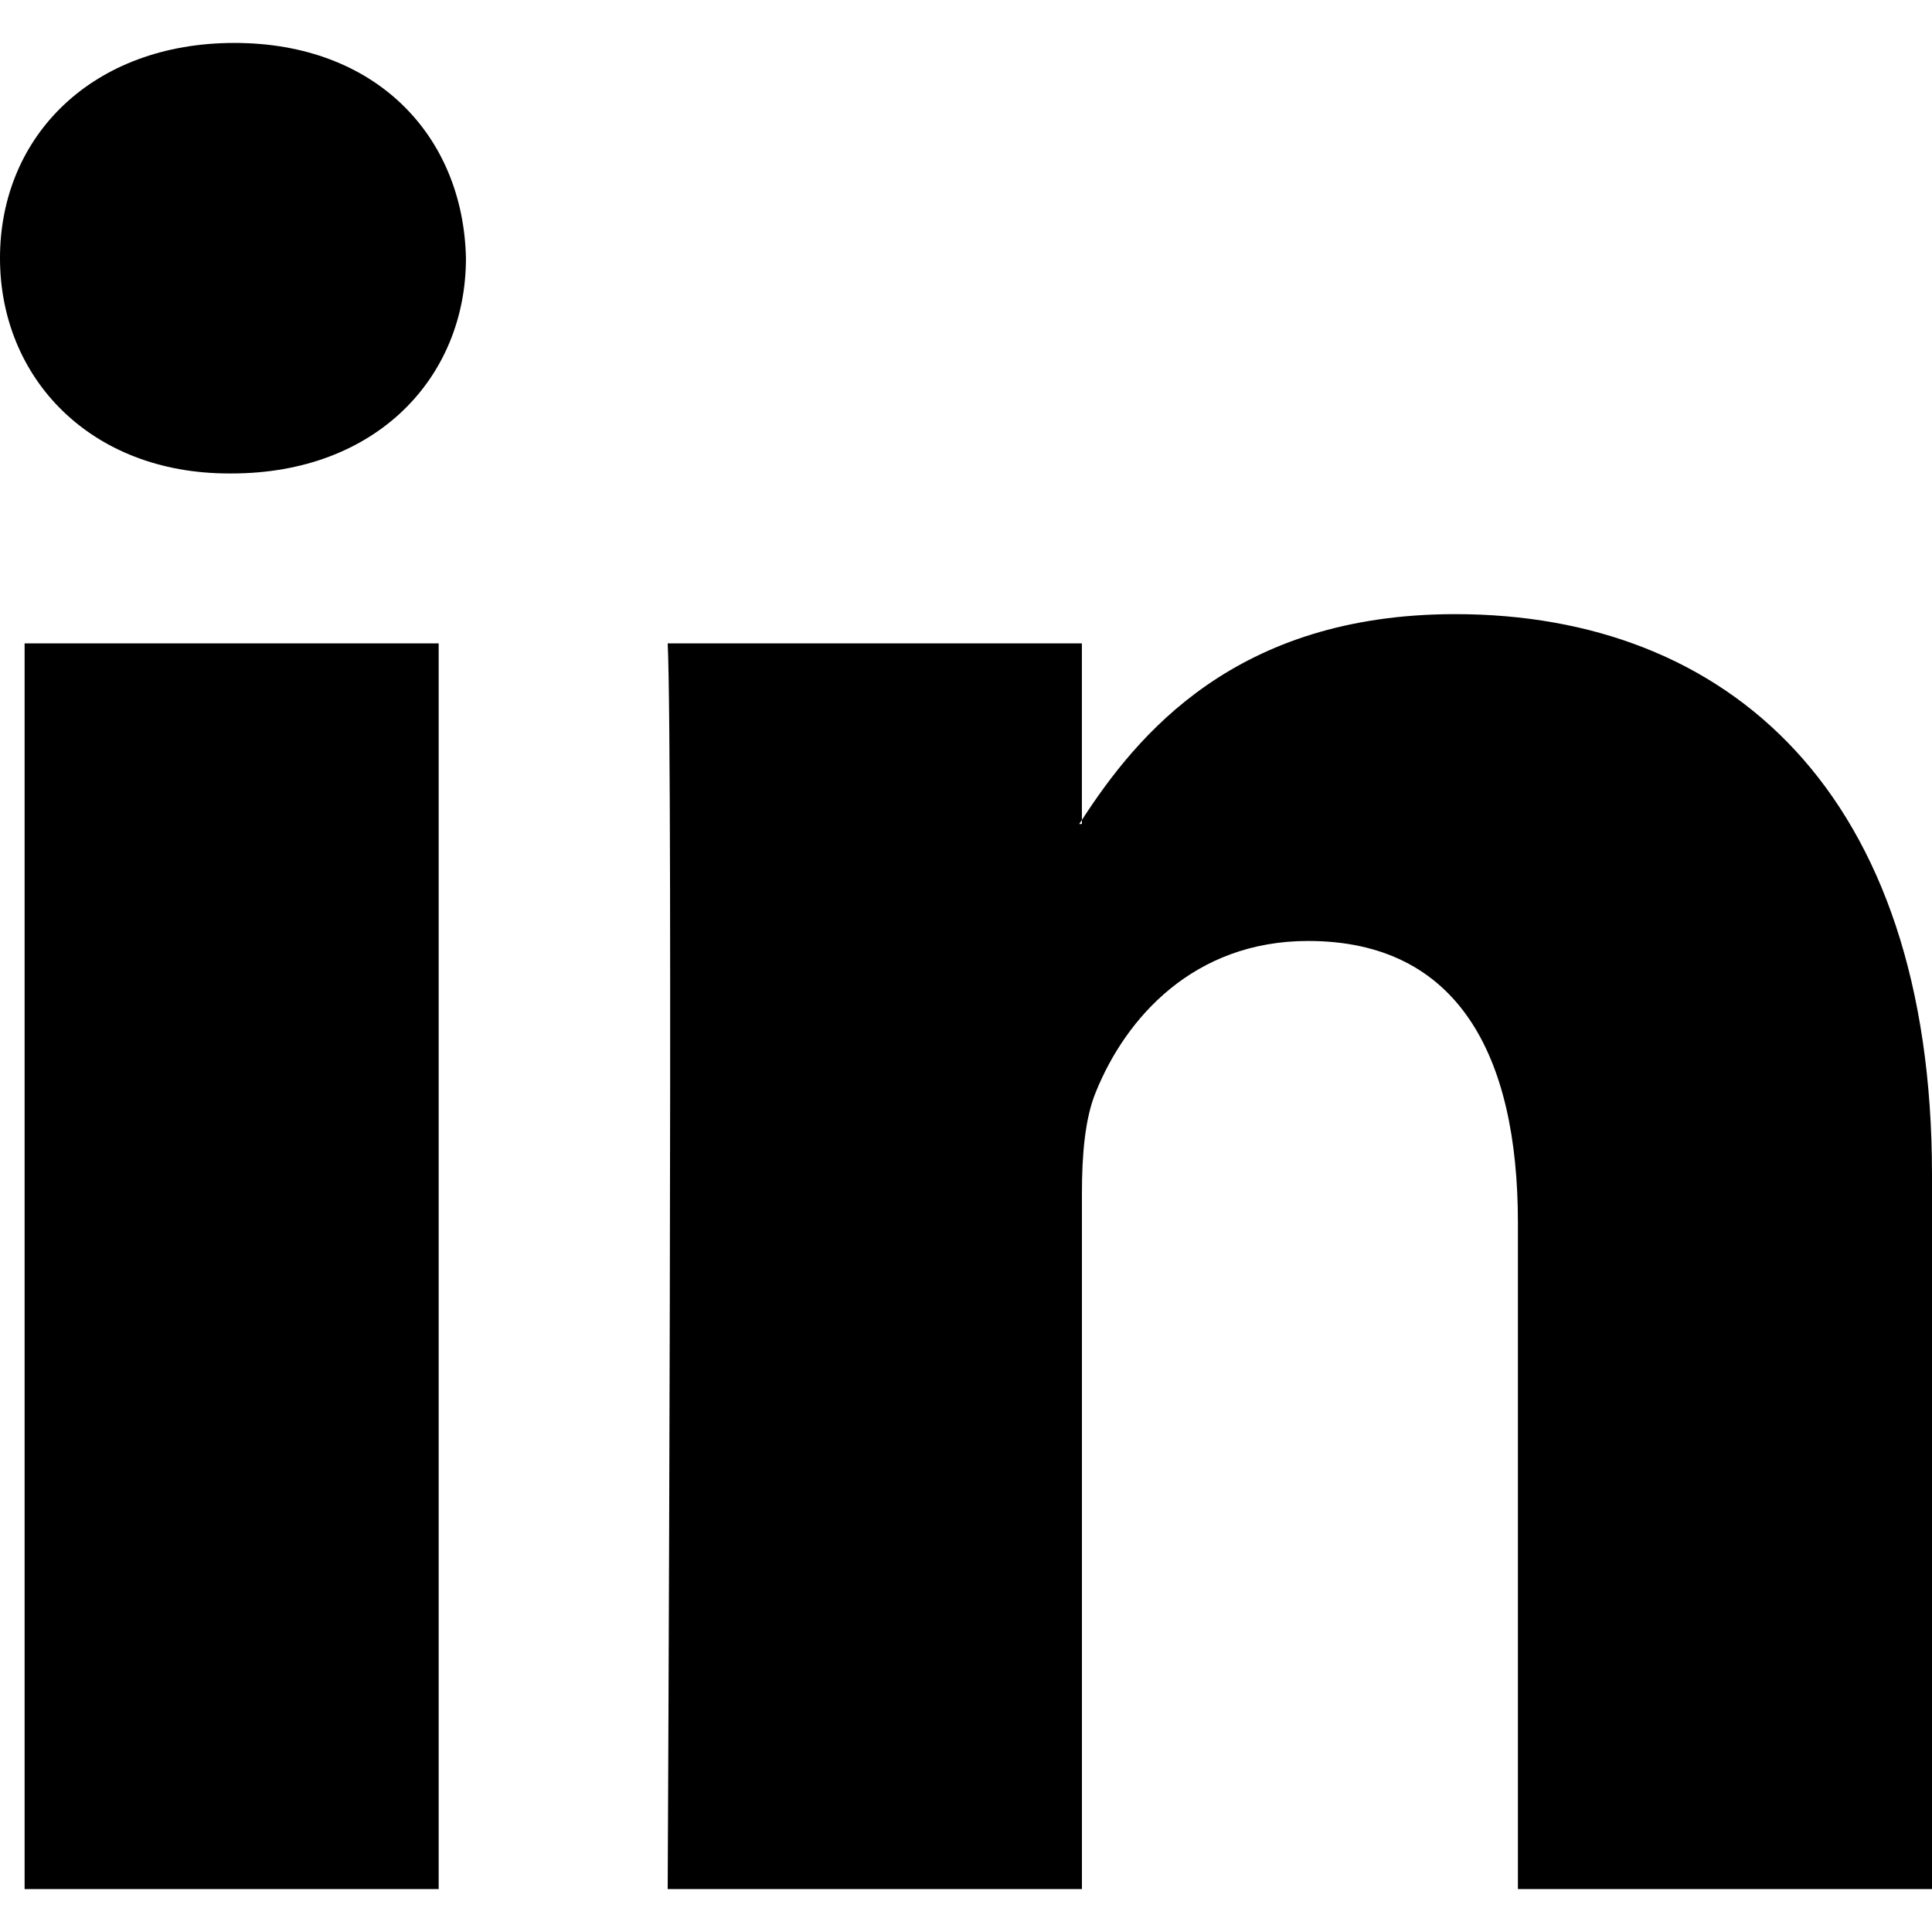
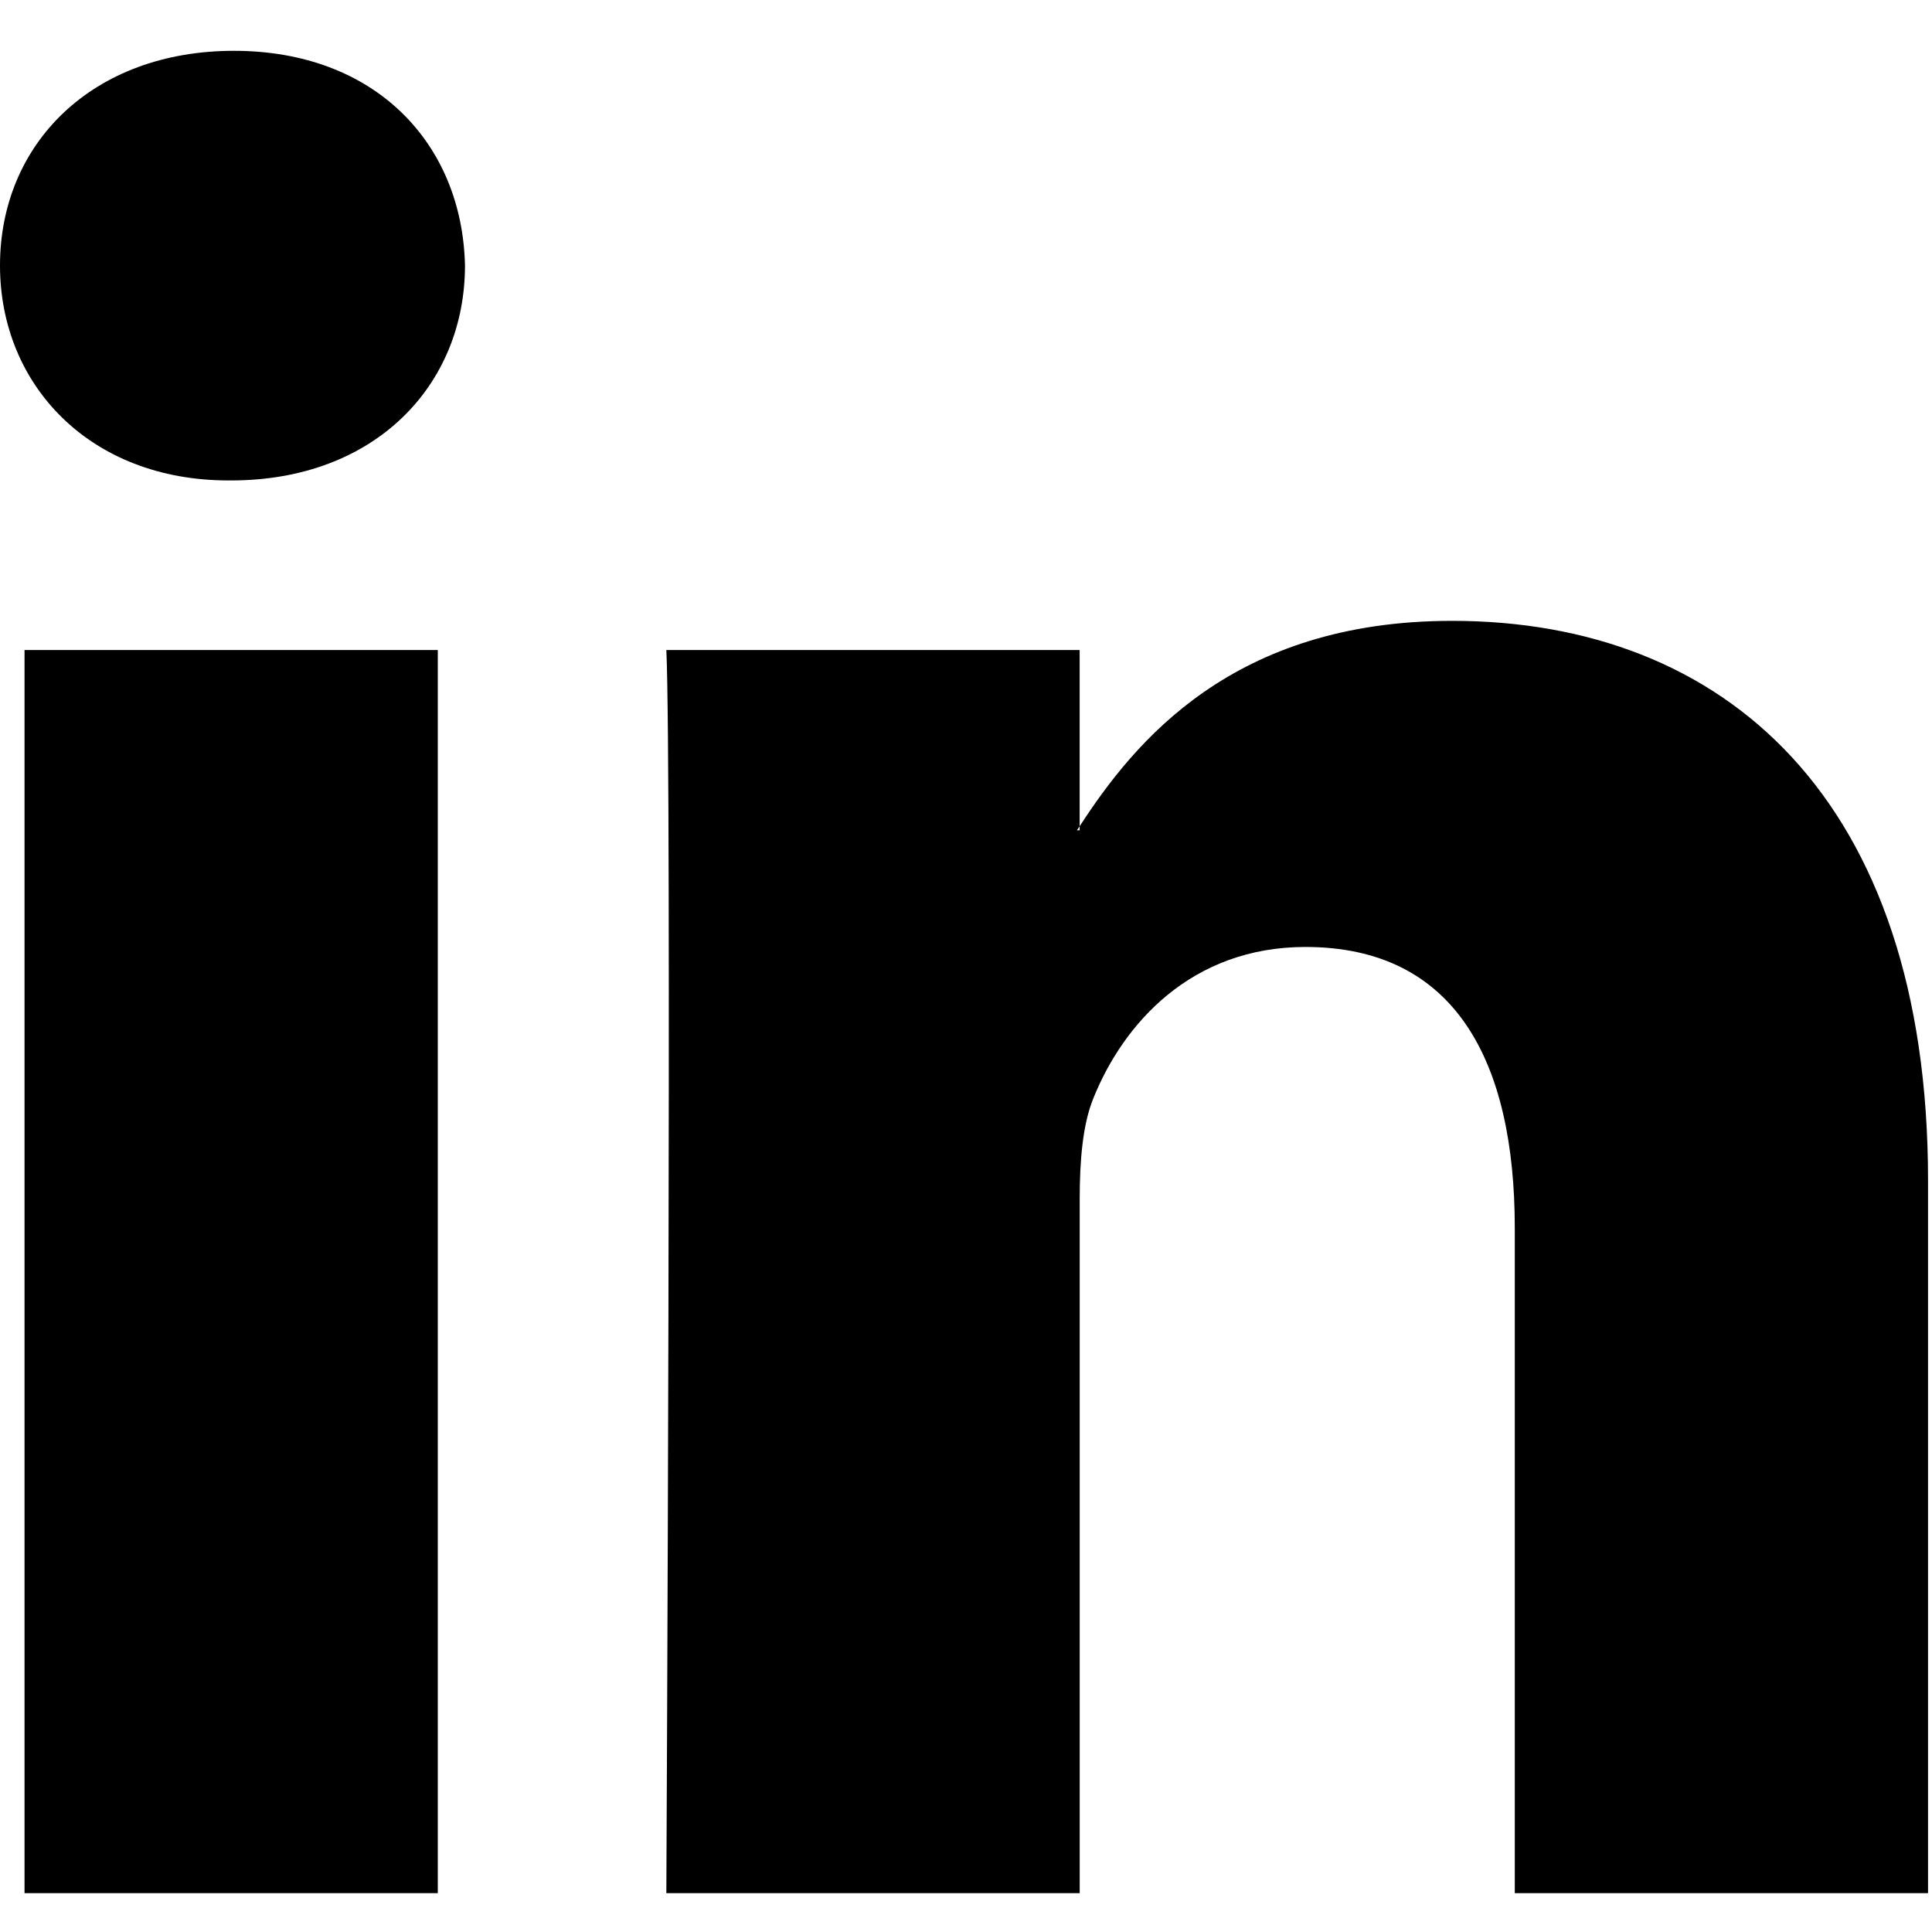
- <svg xmlns="http://www.w3.org/2000/svg" width="430.117" height="430.117">
-   <path d="M430.117 261.543V420.56h-92.188V272.193c0-37.271-13.334-62.707-46.703-62.707-25.473 0-40.632 17.142-47.301 33.724-2.432 5.928-3.058 14.179-3.058 22.477V420.56h-92.219s1.242-251.285 0-277.32h92.21v39.309c-.187.294-.43.611-.606.896h.606v-.896c12.251-18.869 34.13-45.824 83.102-45.824 60.673-.001 106.157 39.636 106.157 124.818zM52.183 9.558C20.635 9.558 0 30.251 0 57.463c0 26.619 20.038 47.94 50.959 47.94h.616c32.159 0 52.159-21.317 52.159-47.94-.606-27.212-20-47.905-51.551-47.905zM5.477 420.56h92.184V143.24H5.477v277.32z" />
+ <svg xmlns="http://www.w3.org/2000/svg" width="40" height="40">
+   <g fill="none" fill-rule="nonzero">
+     <path d="M0 0h40v40H0z" />
+     <path d="M39.918 24.438v14.758h-8.556v-13.77c0-3.459-1.237-5.82-4.334-5.82-2.364 0-3.771 1.591-4.39 3.13-.226.55-.284 1.316-.284 2.086v14.374h-8.558s.115-23.321 0-25.738h8.557v3.649c-.017.027-.04.056-.056.083h.056v-.083c1.137-1.752 3.168-4.253 7.713-4.253 5.63 0 9.852 3.678 9.852 11.584zM4.843 1.052C1.915 1.052 0 2.972 0 5.498c0 2.47 1.86 4.449 4.73 4.449h.057c2.984 0 4.84-1.978 4.84-4.45-.056-2.525-1.856-4.445-4.784-4.445zM.508 39.196h8.556V13.458H.508v25.738z" fill="#000" />
+   </g>
</svg>
